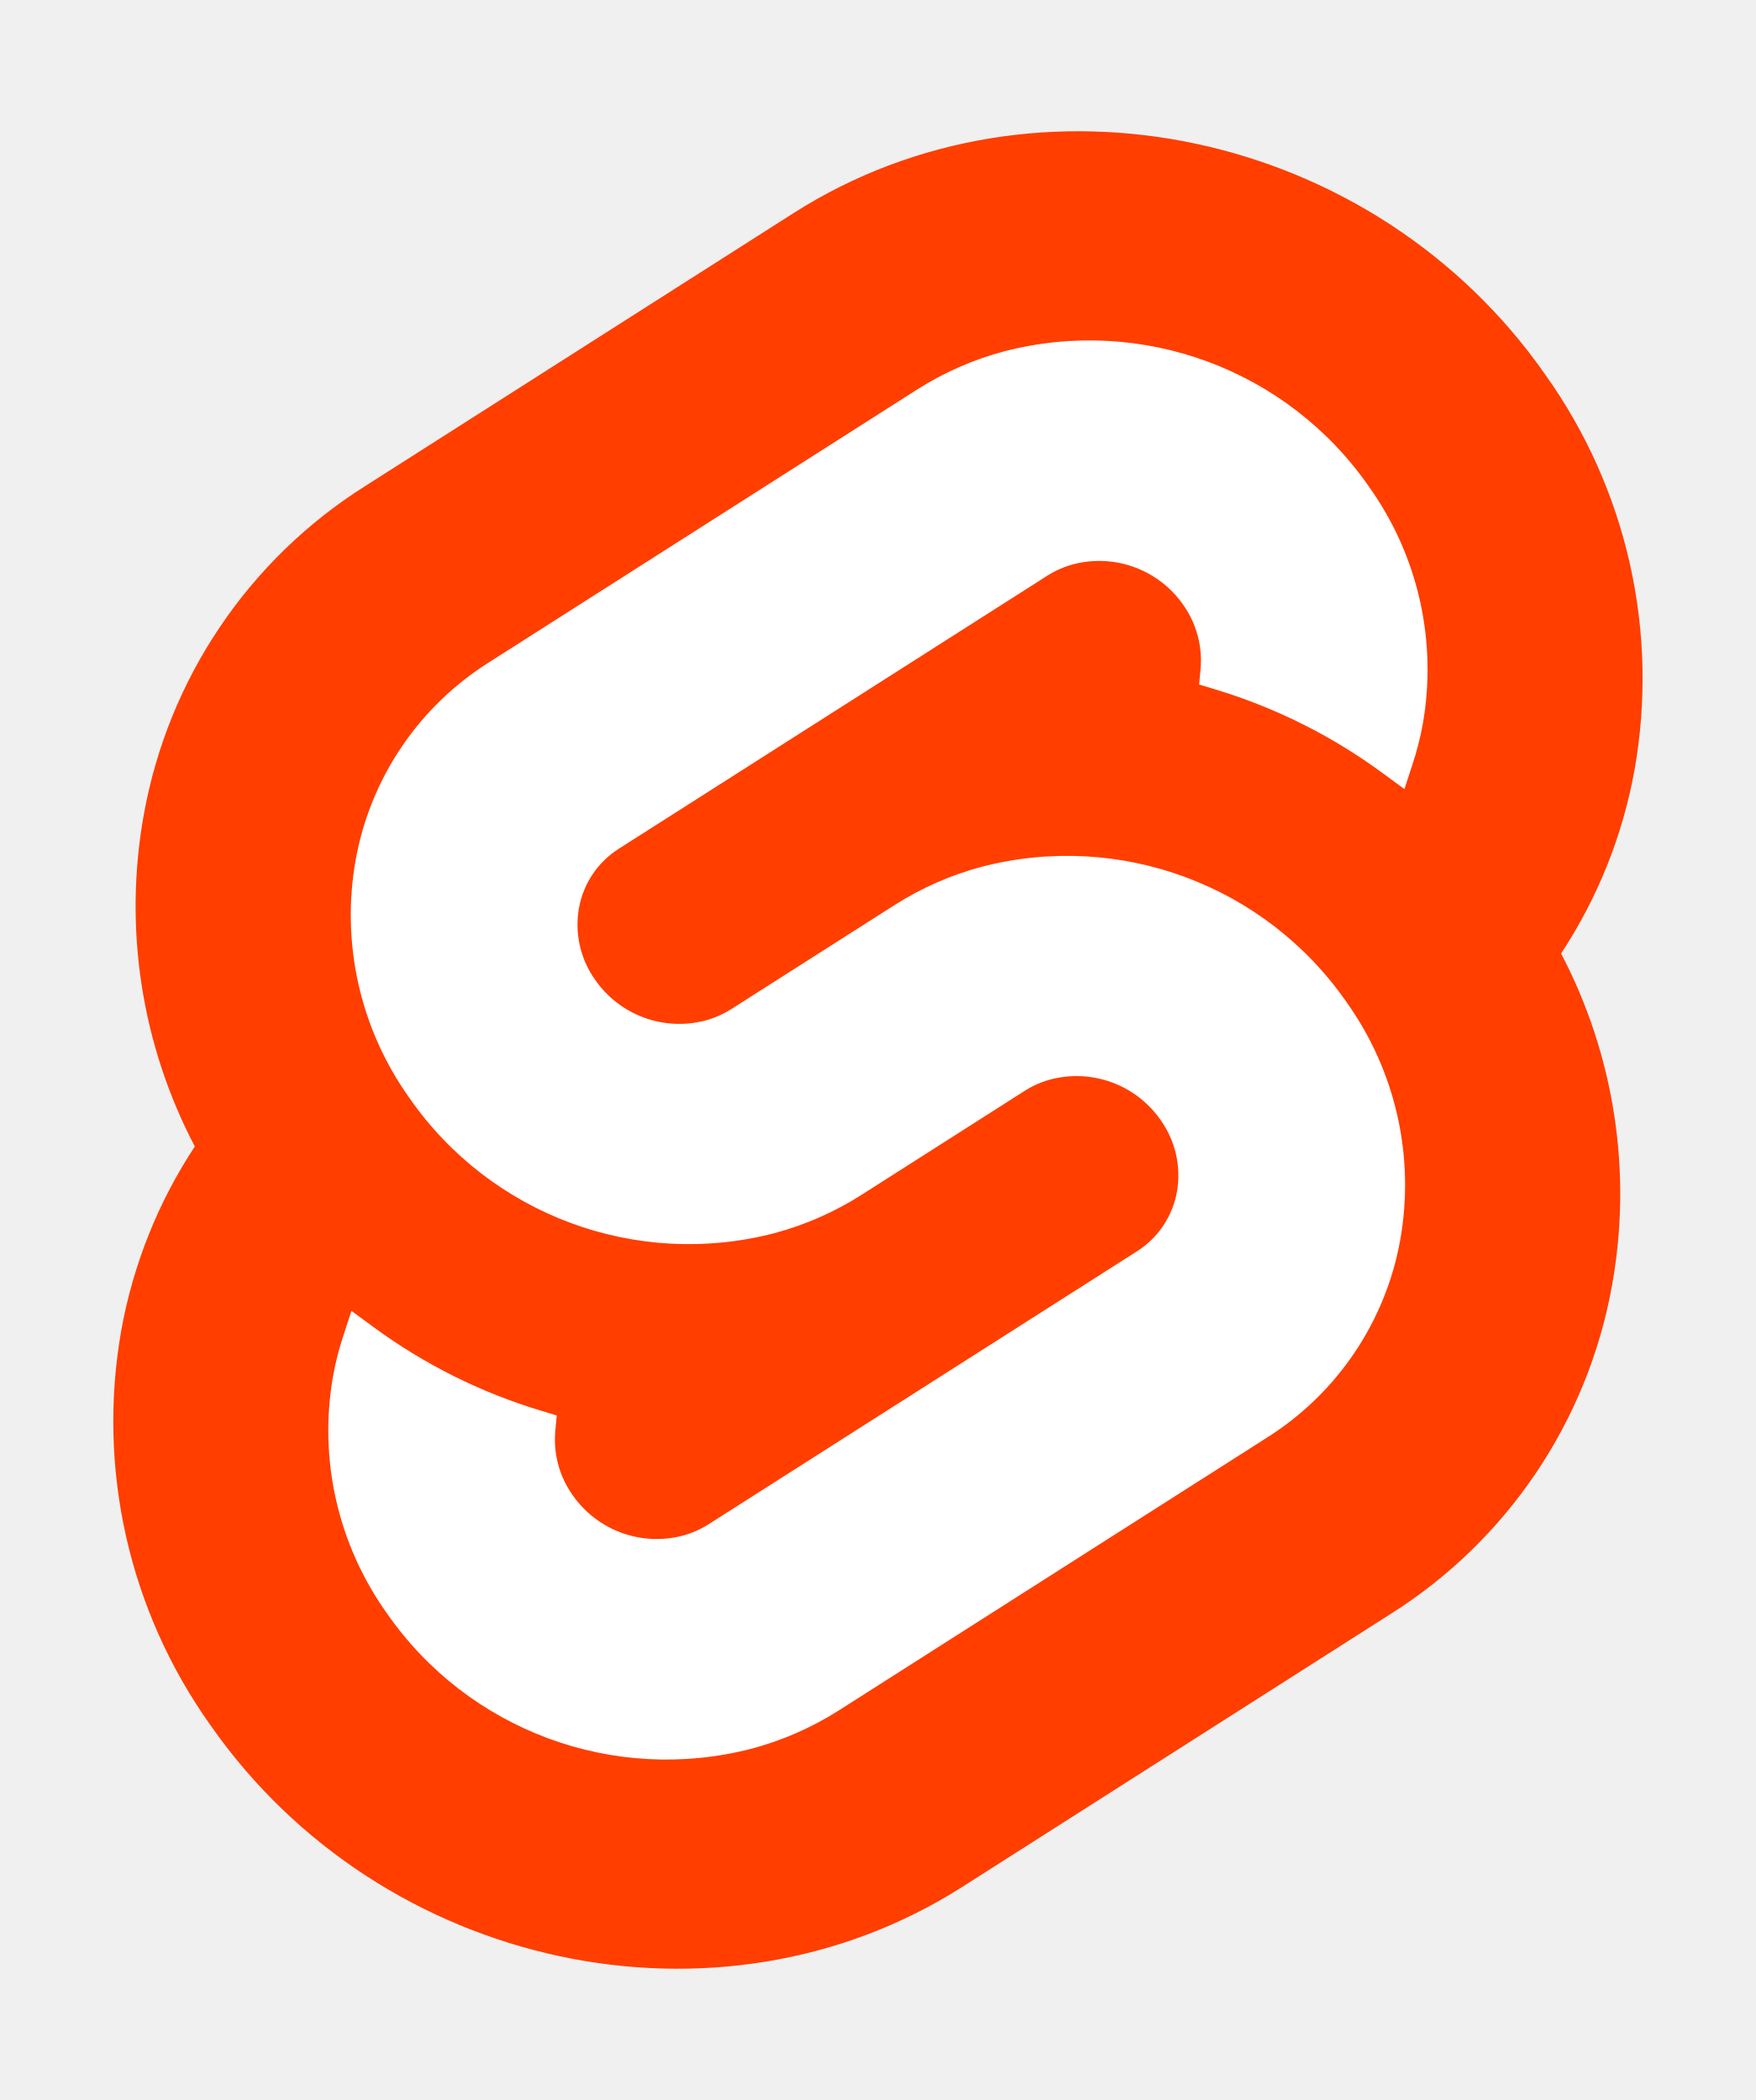
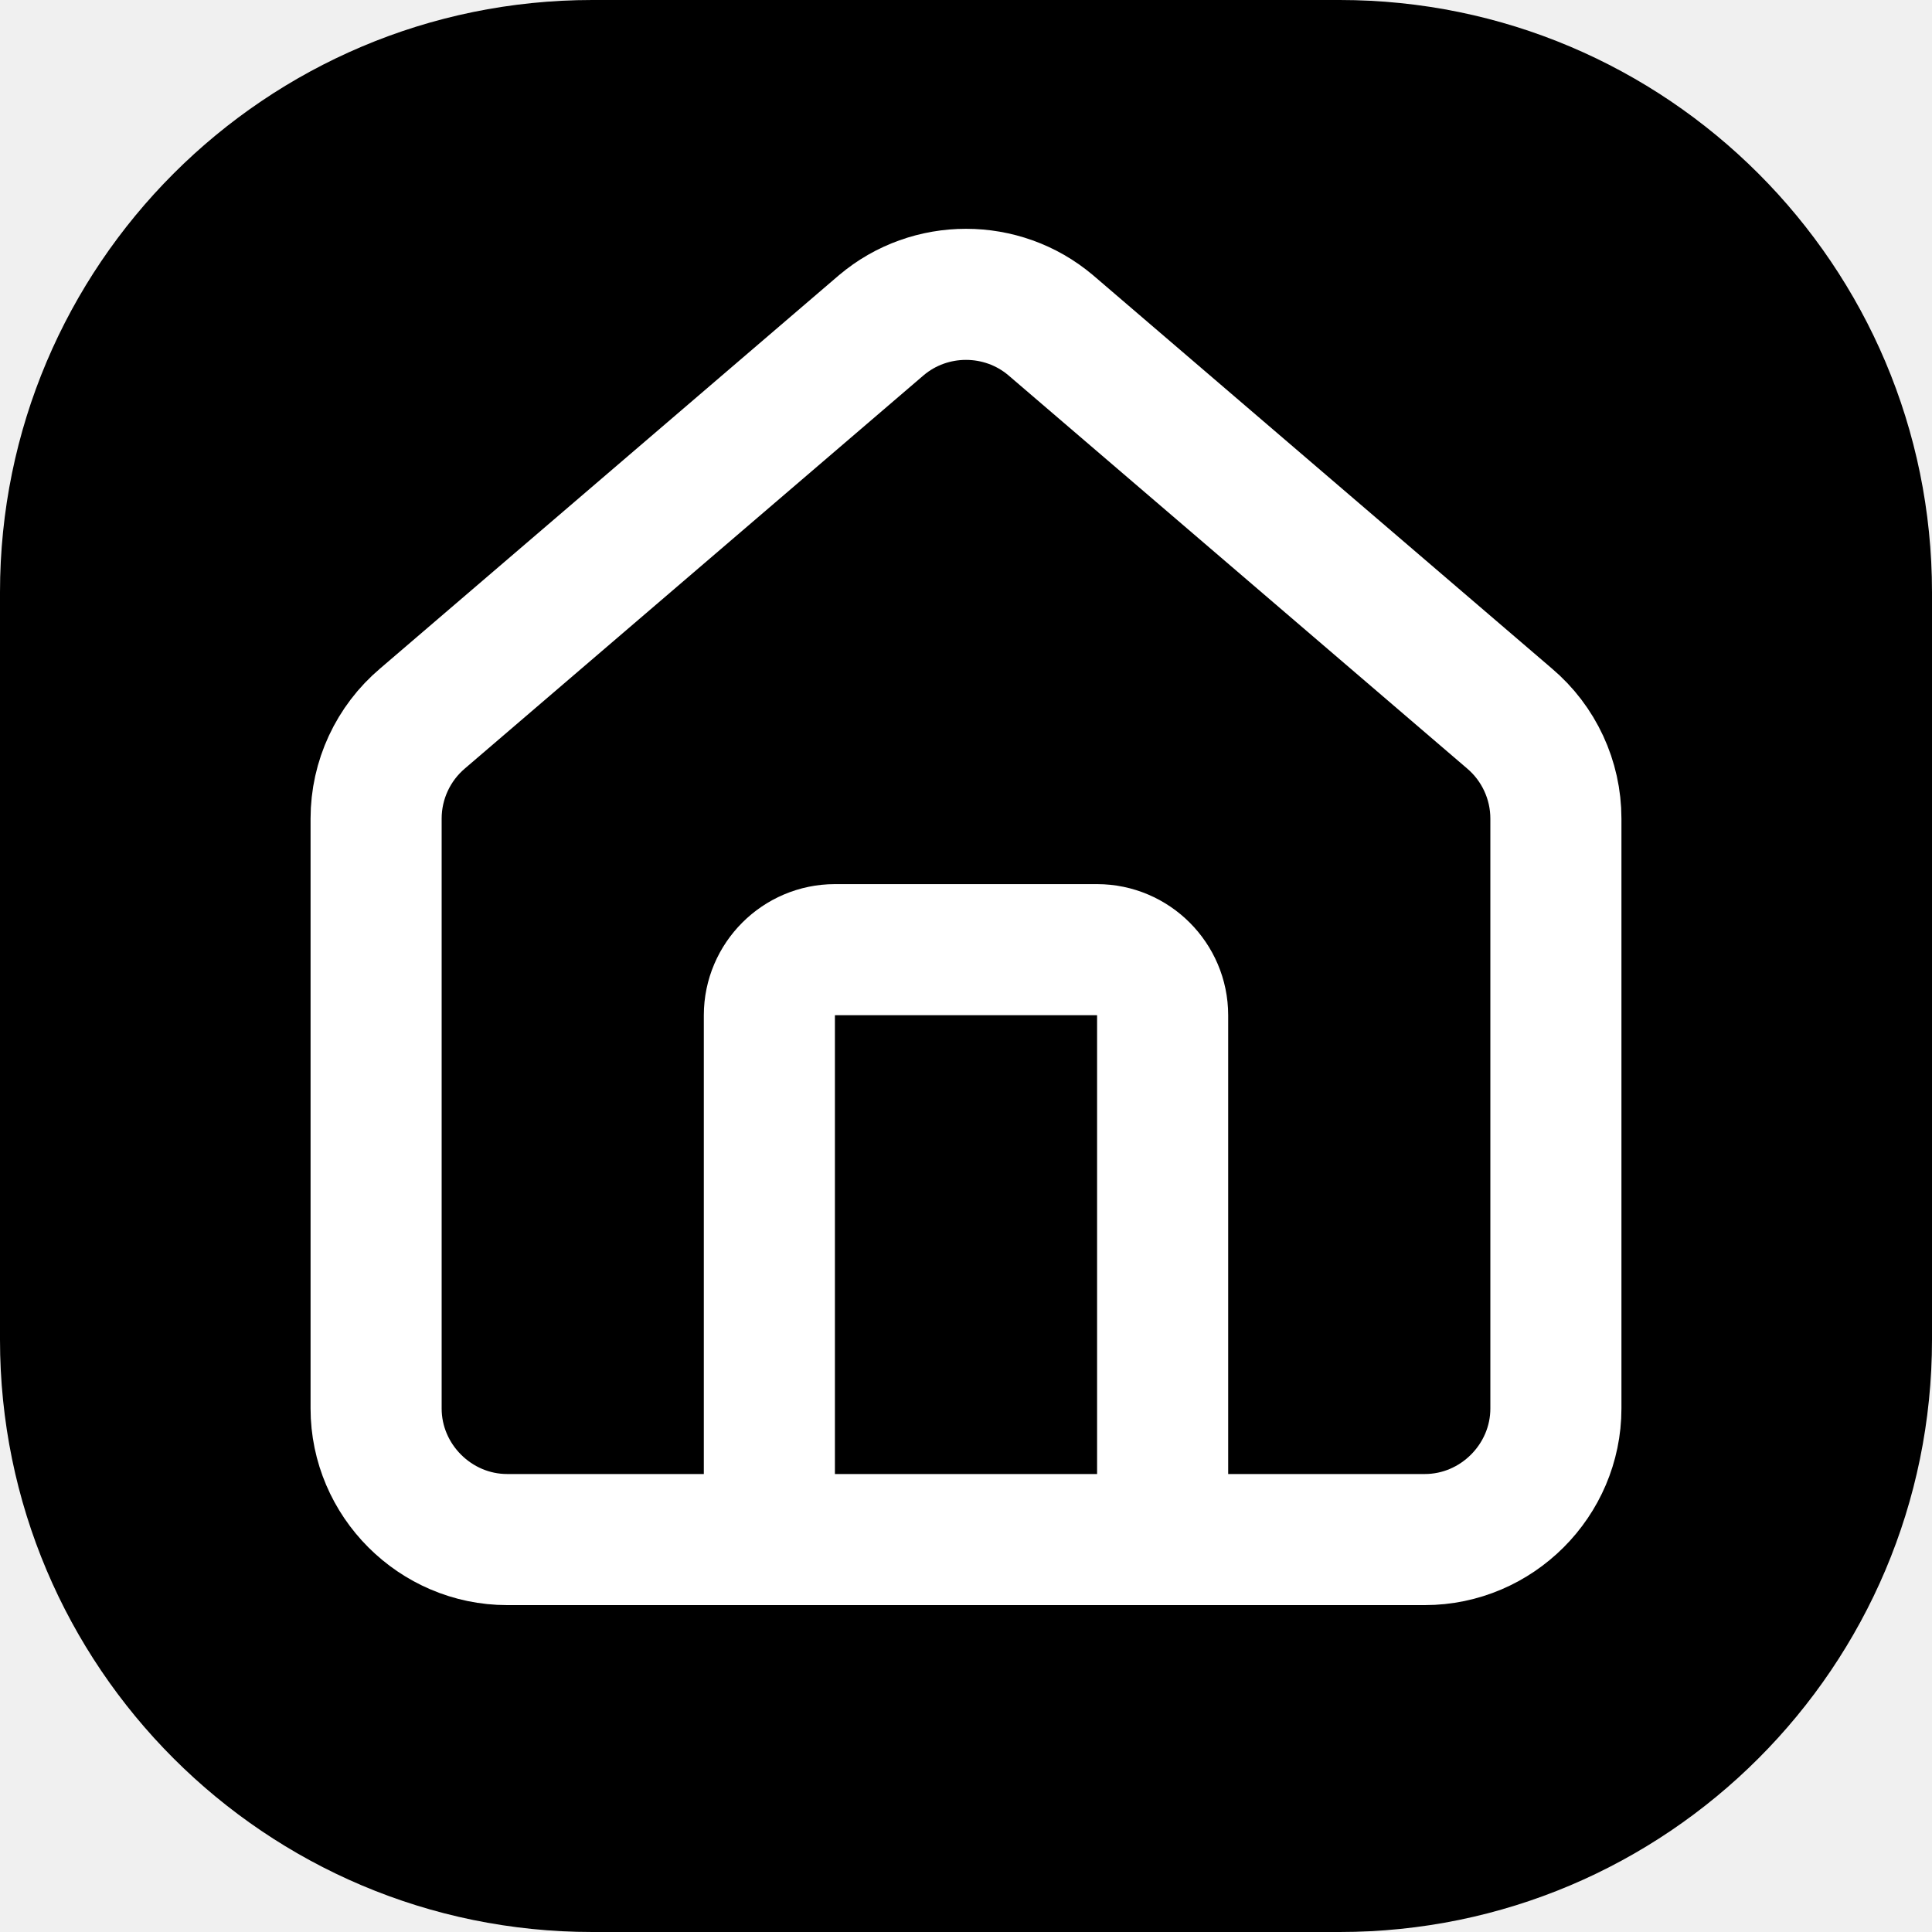
- <svg xmlns="http://www.w3.org/2000/svg" width="107" height="128" viewBox="0 0 107 128">
-   <path d="M94.157 22.819c-10.4-14.885-30.94-19.297-45.792-9.835L22.282 29.608A29.92 29.92 0 0 0 8.764 49.65a31.5 31.5 0 0 0 3.108 20.231 30 30 0 0 0-4.477 11.183 31.9 31.9 0 0 0 5.448 24.116c10.402 14.887 30.942 19.297 45.791 9.835l26.083-16.624A29.92 29.92 0 0 0 98.235 78.35a31.53 31.53 0 0 0-3.105-20.232 30 30 0 0 0 4.474-11.182 31.88 31.88 0 0 0-5.447-24.116" style="fill:#ff3e00" />
-   <path d="M45.817 106.582a20.72 20.72 0 0 1-22.237-8.243 19.17 19.17 0 0 1-3.277-14.503 18 18 0 0 1 .624-2.435l.49-1.498 1.337.981a33.6 33.6 0 0 0 10.203 5.098l.97.294-.09.968a5.85 5.85 0 0 0 1.052 3.878 6.24 6.24 0 0 0 6.695 2.485 5.8 5.8 0 0 0 1.603-.704L69.27 76.28a5.43 5.43 0 0 0 2.45-3.631 5.8 5.8 0 0 0-.987-4.371 6.24 6.24 0 0 0-6.698-2.487 5.7 5.7 0 0 0-1.6.704l-9.953 6.345a19 19 0 0 1-5.296 2.326 20.72 20.72 0 0 1-22.237-8.243 19.17 19.17 0 0 1-3.277-14.502 17.99 17.99 0 0 1 8.13-12.052l26.081-16.623a19 19 0 0 1 5.3-2.329 20.72 20.72 0 0 1 22.237 8.243 19.17 19.17 0 0 1 3.277 14.503 18 18 0 0 1-.624 2.435l-.49 1.498-1.337-.98a33.6 33.6 0 0 0-10.203-5.1l-.97-.294.09-.968a5.86 5.86 0 0 0-1.052-3.878 6.24 6.24 0 0 0-6.696-2.485 5.8 5.8 0 0 0-1.602.704L37.73 51.72a5.42 5.42 0 0 0-2.449 3.63 5.79 5.79 0 0 0 .986 4.372 6.24 6.24 0 0 0 6.698 2.486 5.8 5.8 0 0 0 1.602-.704l9.952-6.342a19 19 0 0 1 5.295-2.328 20.72 20.72 0 0 1 22.237 8.242 19.17 19.17 0 0 1 3.277 14.503 18 18 0 0 1-8.13 12.053l-26.081 16.622a19 19 0 0 1-5.3 2.328" style="fill:#fff" />
+ <svg xmlns="http://www.w3.org/2000/svg" width="100%" height="100%" viewBox="0 0 512 512" version="1.1" xml:space="preserve" style="fill-rule:evenodd;clip-rule:evenodd;stroke-linecap:round;stroke-linejoin:round;">
+   <path d="M512,156.977L512,355.023C512,441.661 441.661,512 355.023,512L156.977,512C70.339,512 0,441.661 0,355.023L0,156.977C0,70.339 70.339,0 156.977,0L355.023,0C441.661,0 512,70.339 512,156.977Z" />
+   <g transform="matrix(17.3698,0,0,17.3698,47.5626,43.2345)">
+     <path d="M15,21L15,13C15,12.451 14.549,12 14,12L10,12C9.451,12 9,12.451 9,13L9,21" style="fill-opacity:0;fill-rule:nonzero;stroke:white;stroke-width:2px;" />
+   </g>
+   <g transform="matrix(17.3698,0,0,17.3698,47.5626,43.2345)">
+     <path d="M3,10C3,9.411 3.26,8.852 3.709,8.472L10.709,2.472C11.451,1.845 12.549,1.845 13.291,2.472L20.291,8.472C20.74,8.852 21,9.411 21,10L21,19C21,20.097 20.097,21 19,21L5,21C3.903,21 3,20.097 3,19L3,10Z" style="fill-opacity:0;fill-rule:nonzero;stroke:white;stroke-width:2px;" />
+   </g>
</svg>
